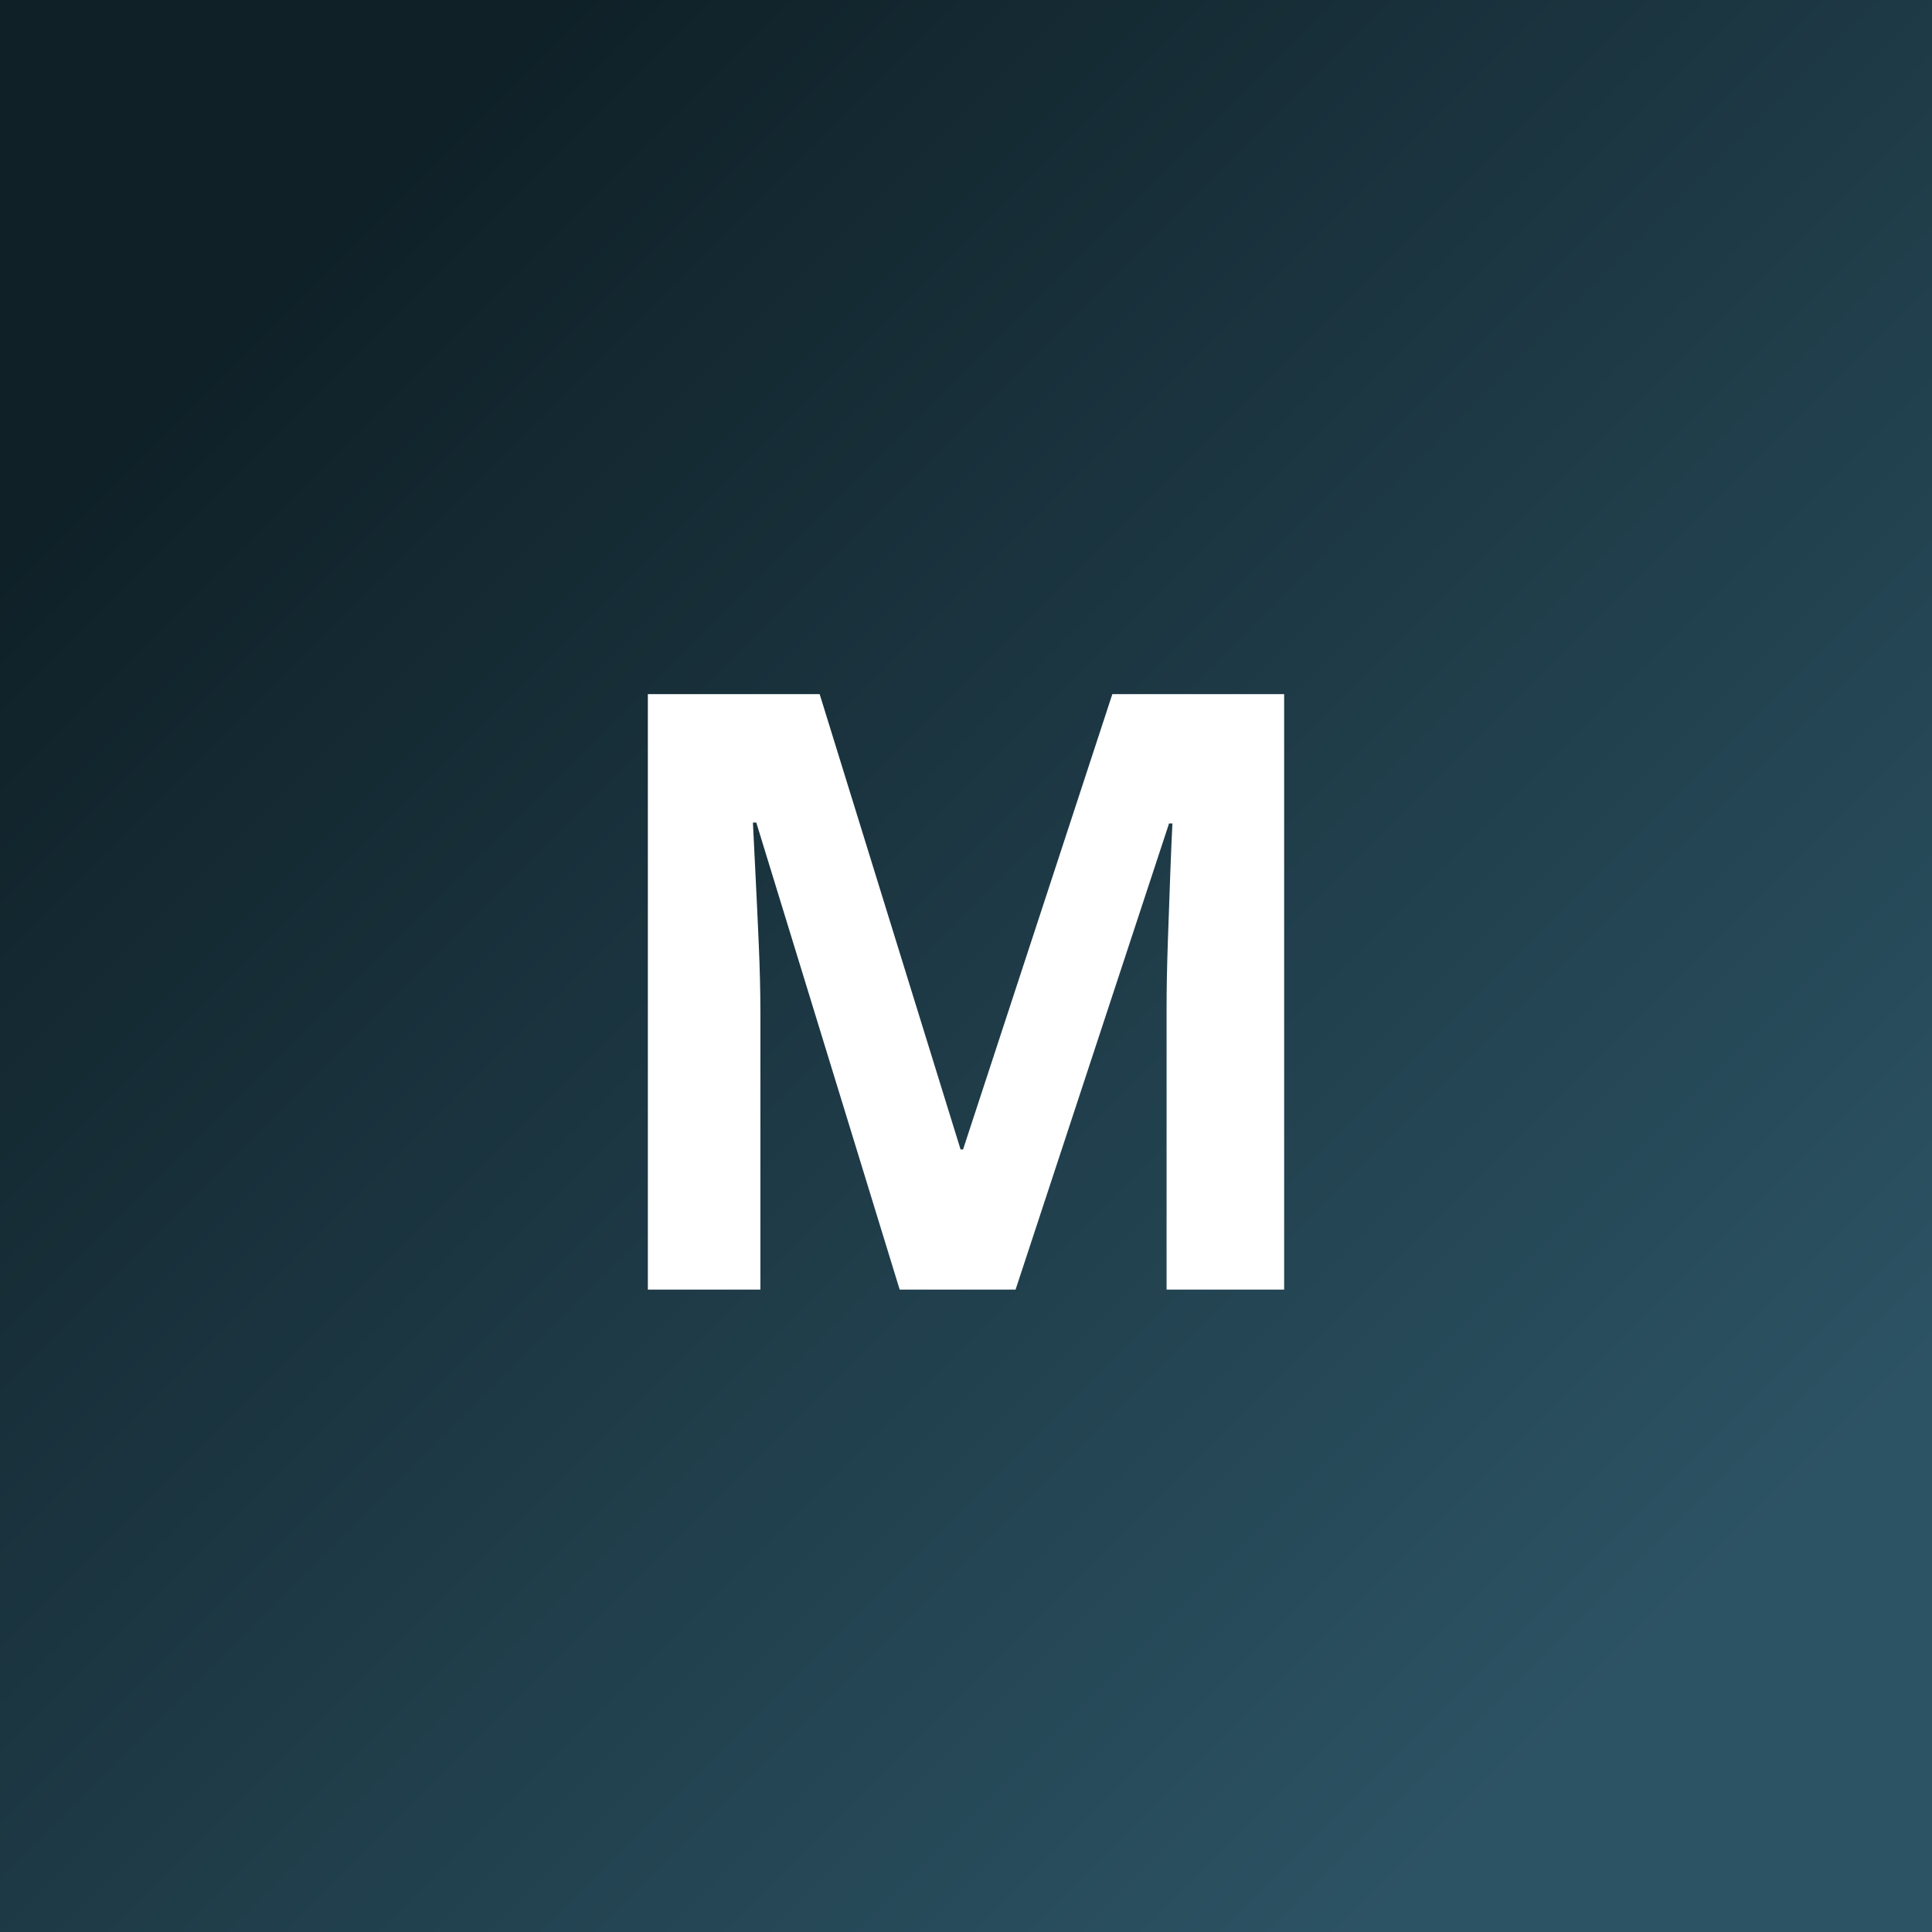
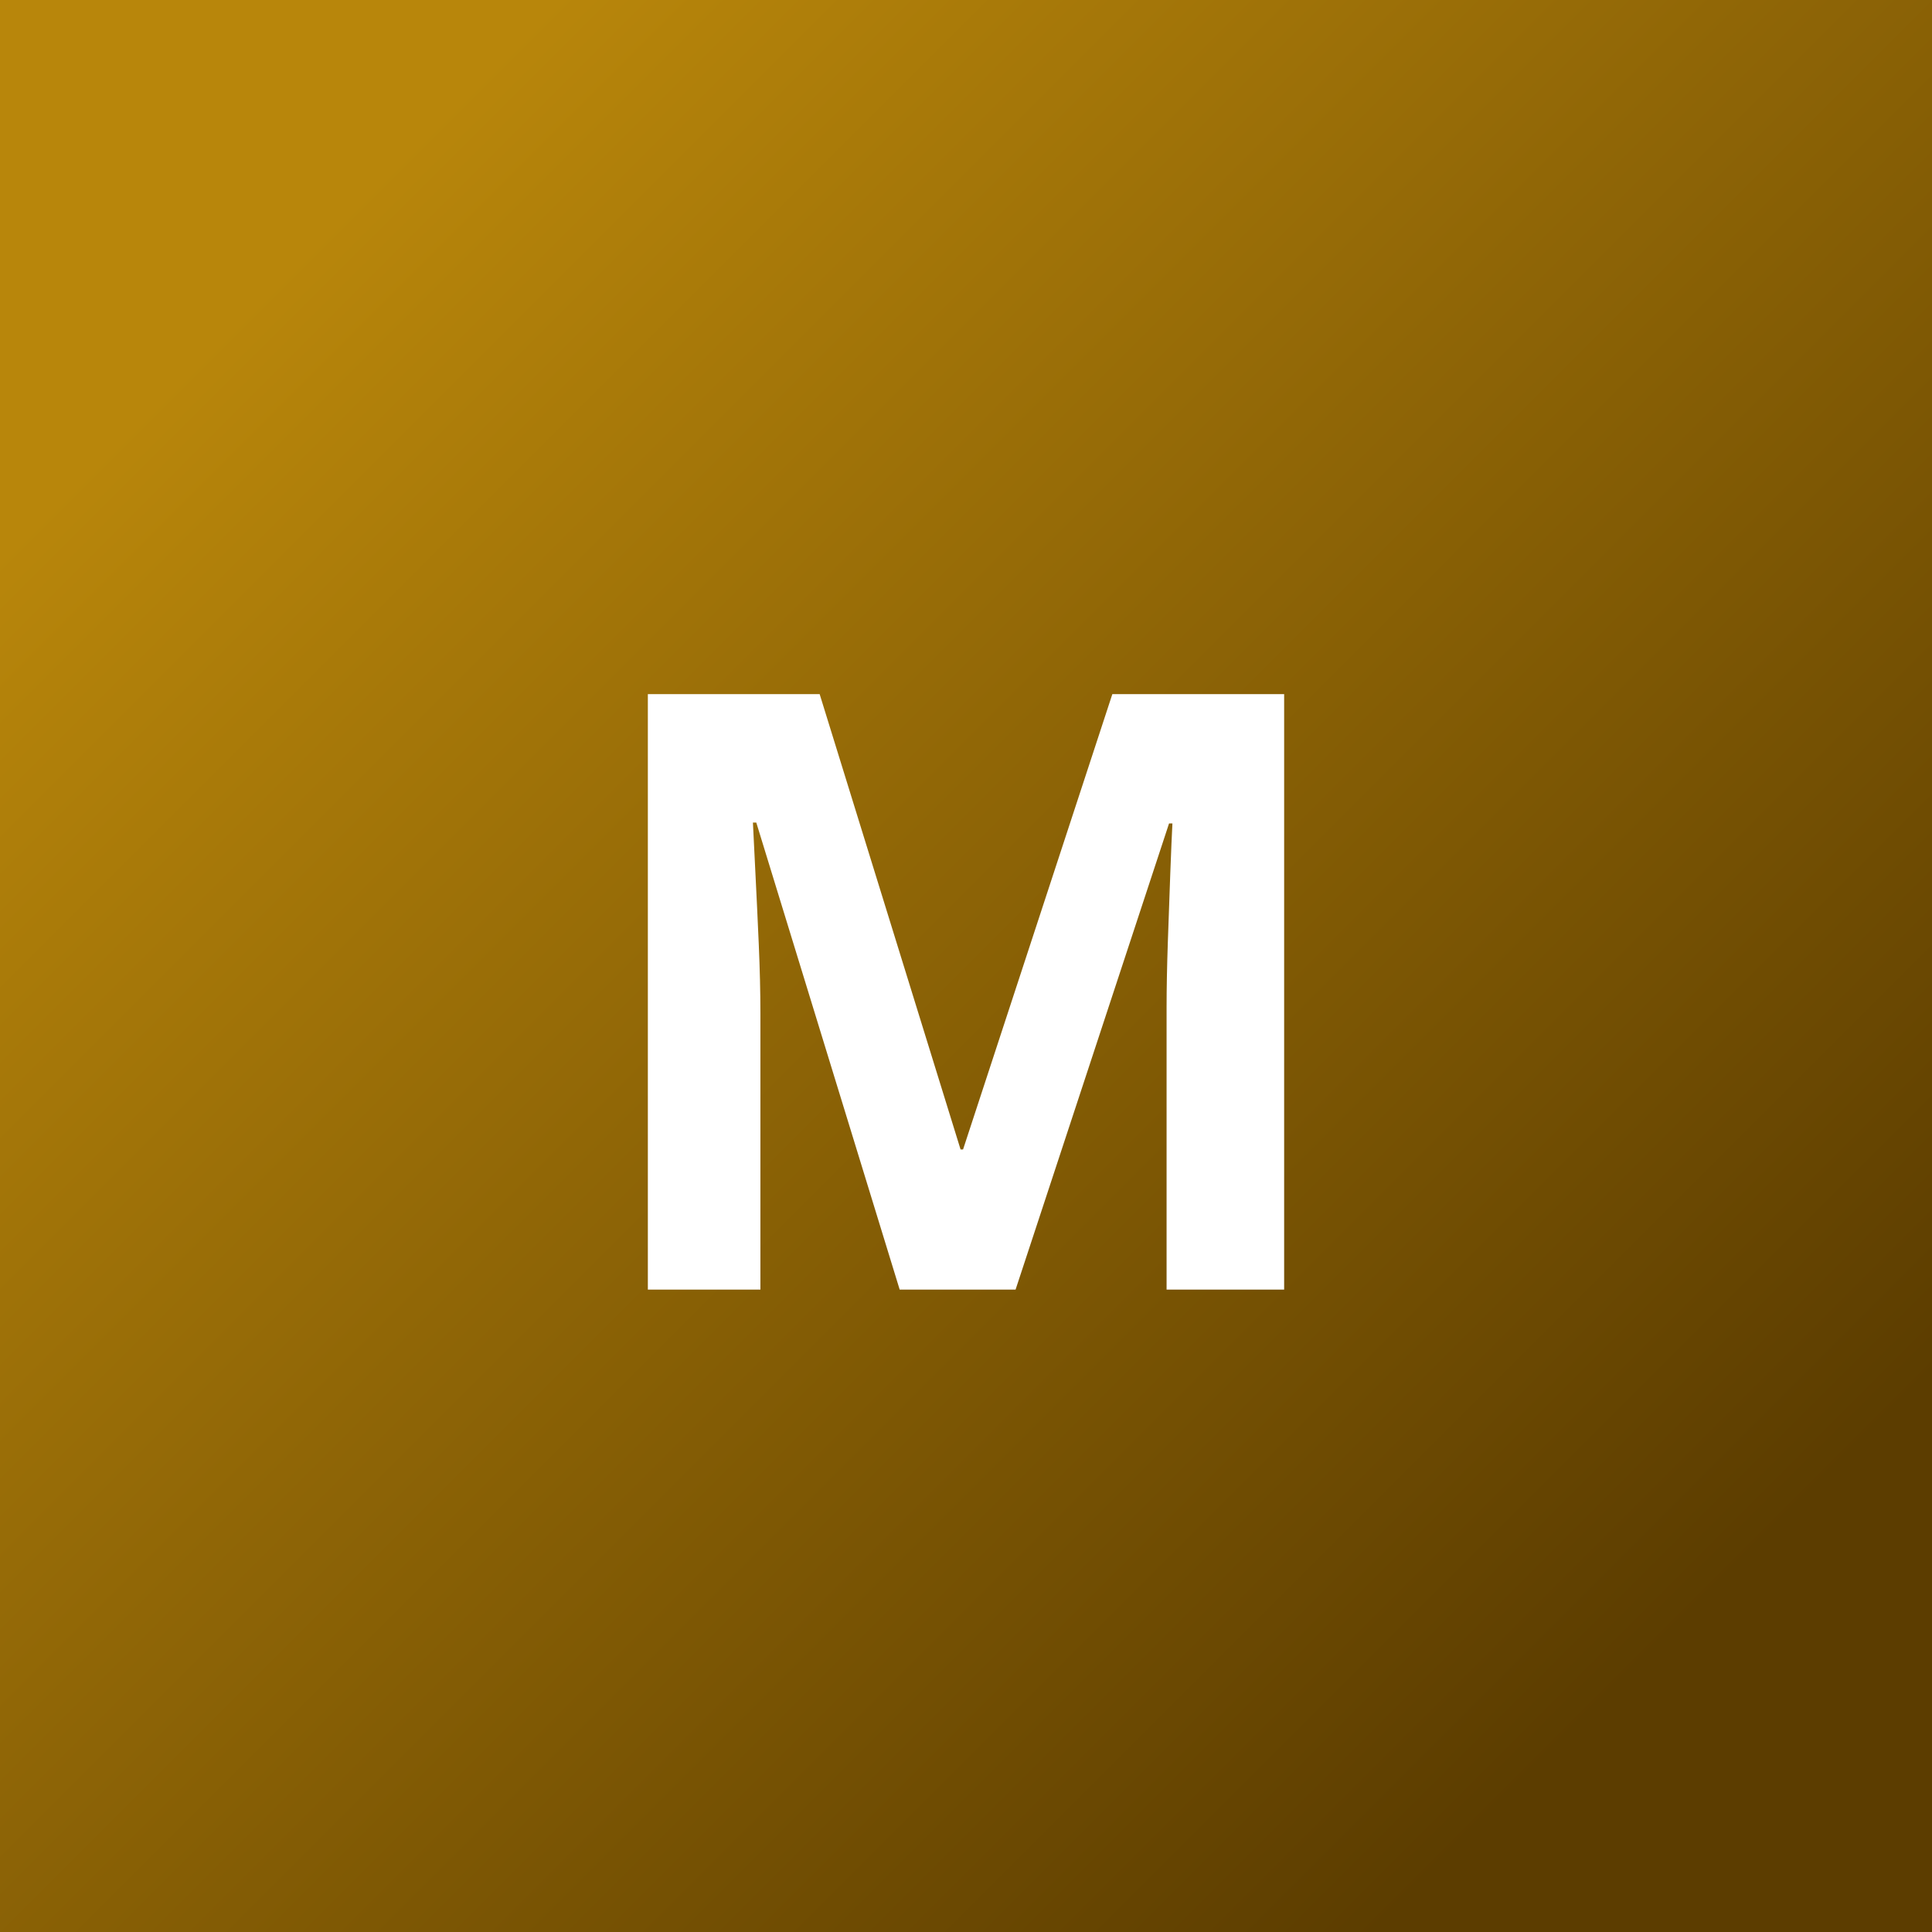
<svg xmlns="http://www.w3.org/2000/svg" viewBox="0 0 512 512" width="512" height="512">
  <defs>
    <linearGradient id="g" x1="14.6%" y1="14.6%" x2="85.4%" y2="85.4%">
-       <stop offset="0" stop-color="#0f2027" />
-       <stop offset="1" stop-color="#2c5364" />
+       <stop offset="0" stop-color="#b8860b" />
+       <stop offset="1" stop-color="#5c3d00" />
    </linearGradient>
  </defs>
  <rect width="512" height="512" fill="url(#g)" />
  <text x="256" y="256" text-anchor="middle" dominant-baseline="central" font-family="Georgia, sans-serif" font-weight="bold" font-size="221" fill="#ffffff">M</text>
</svg>
